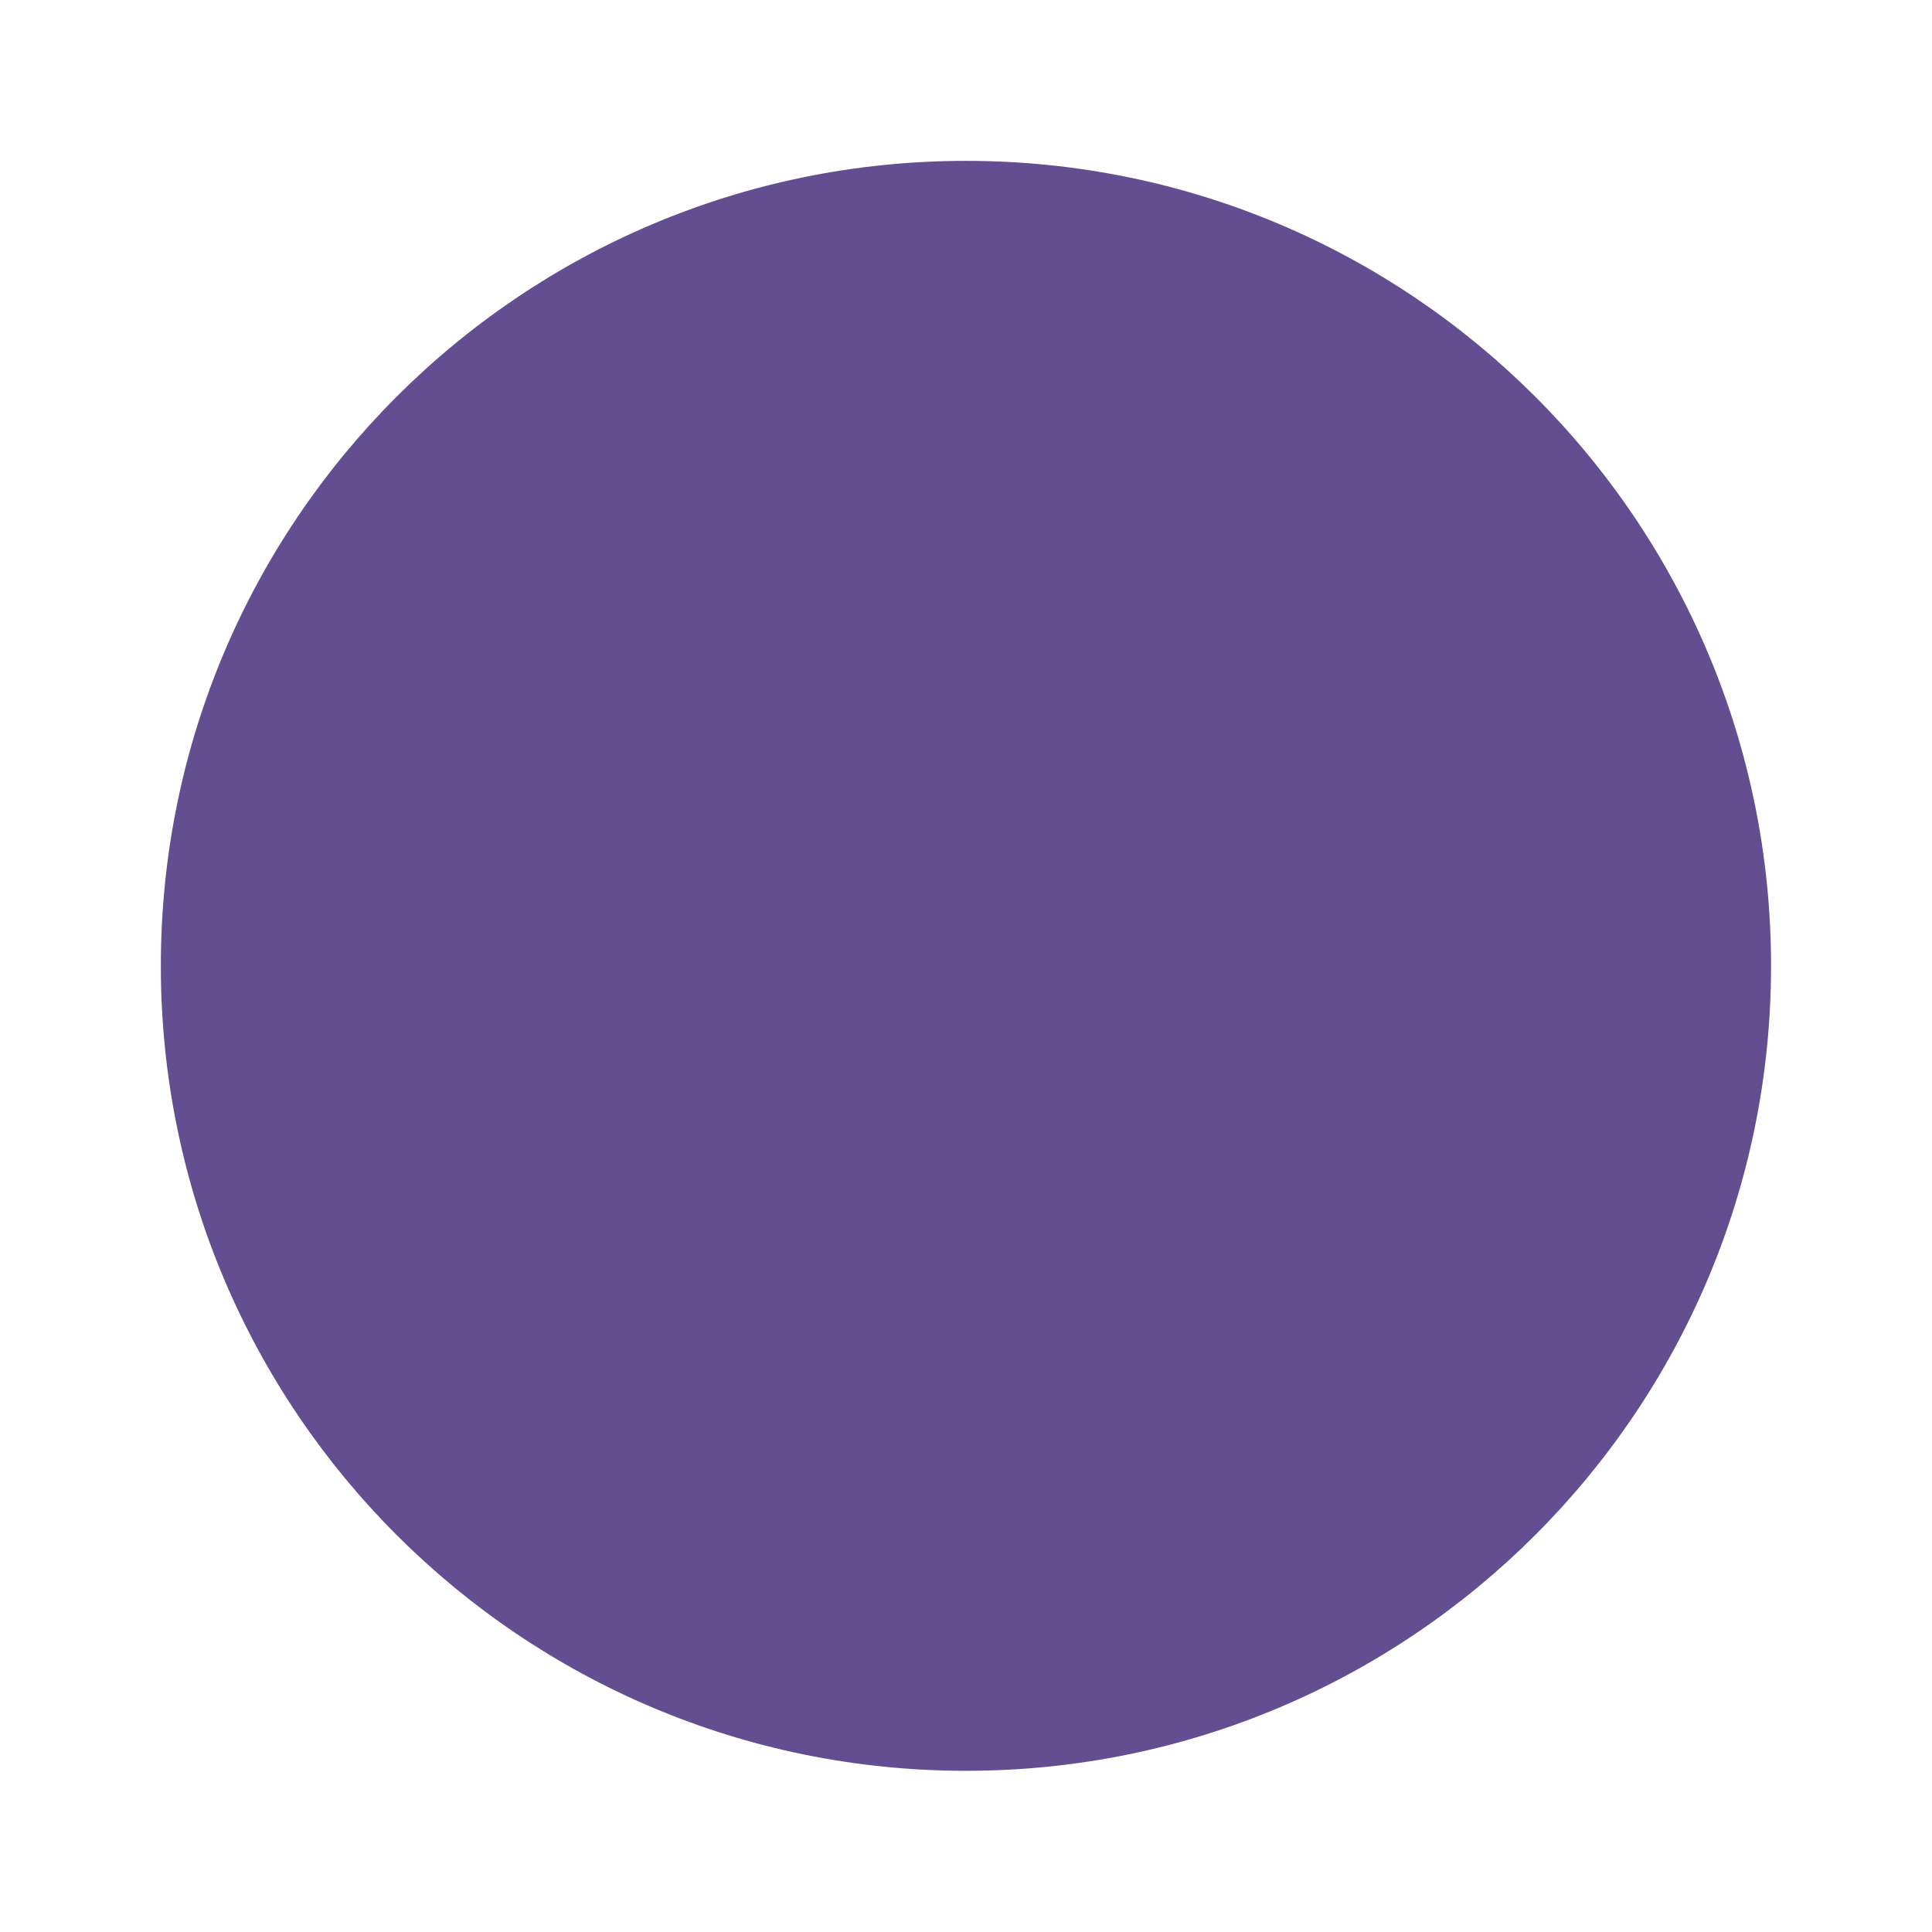
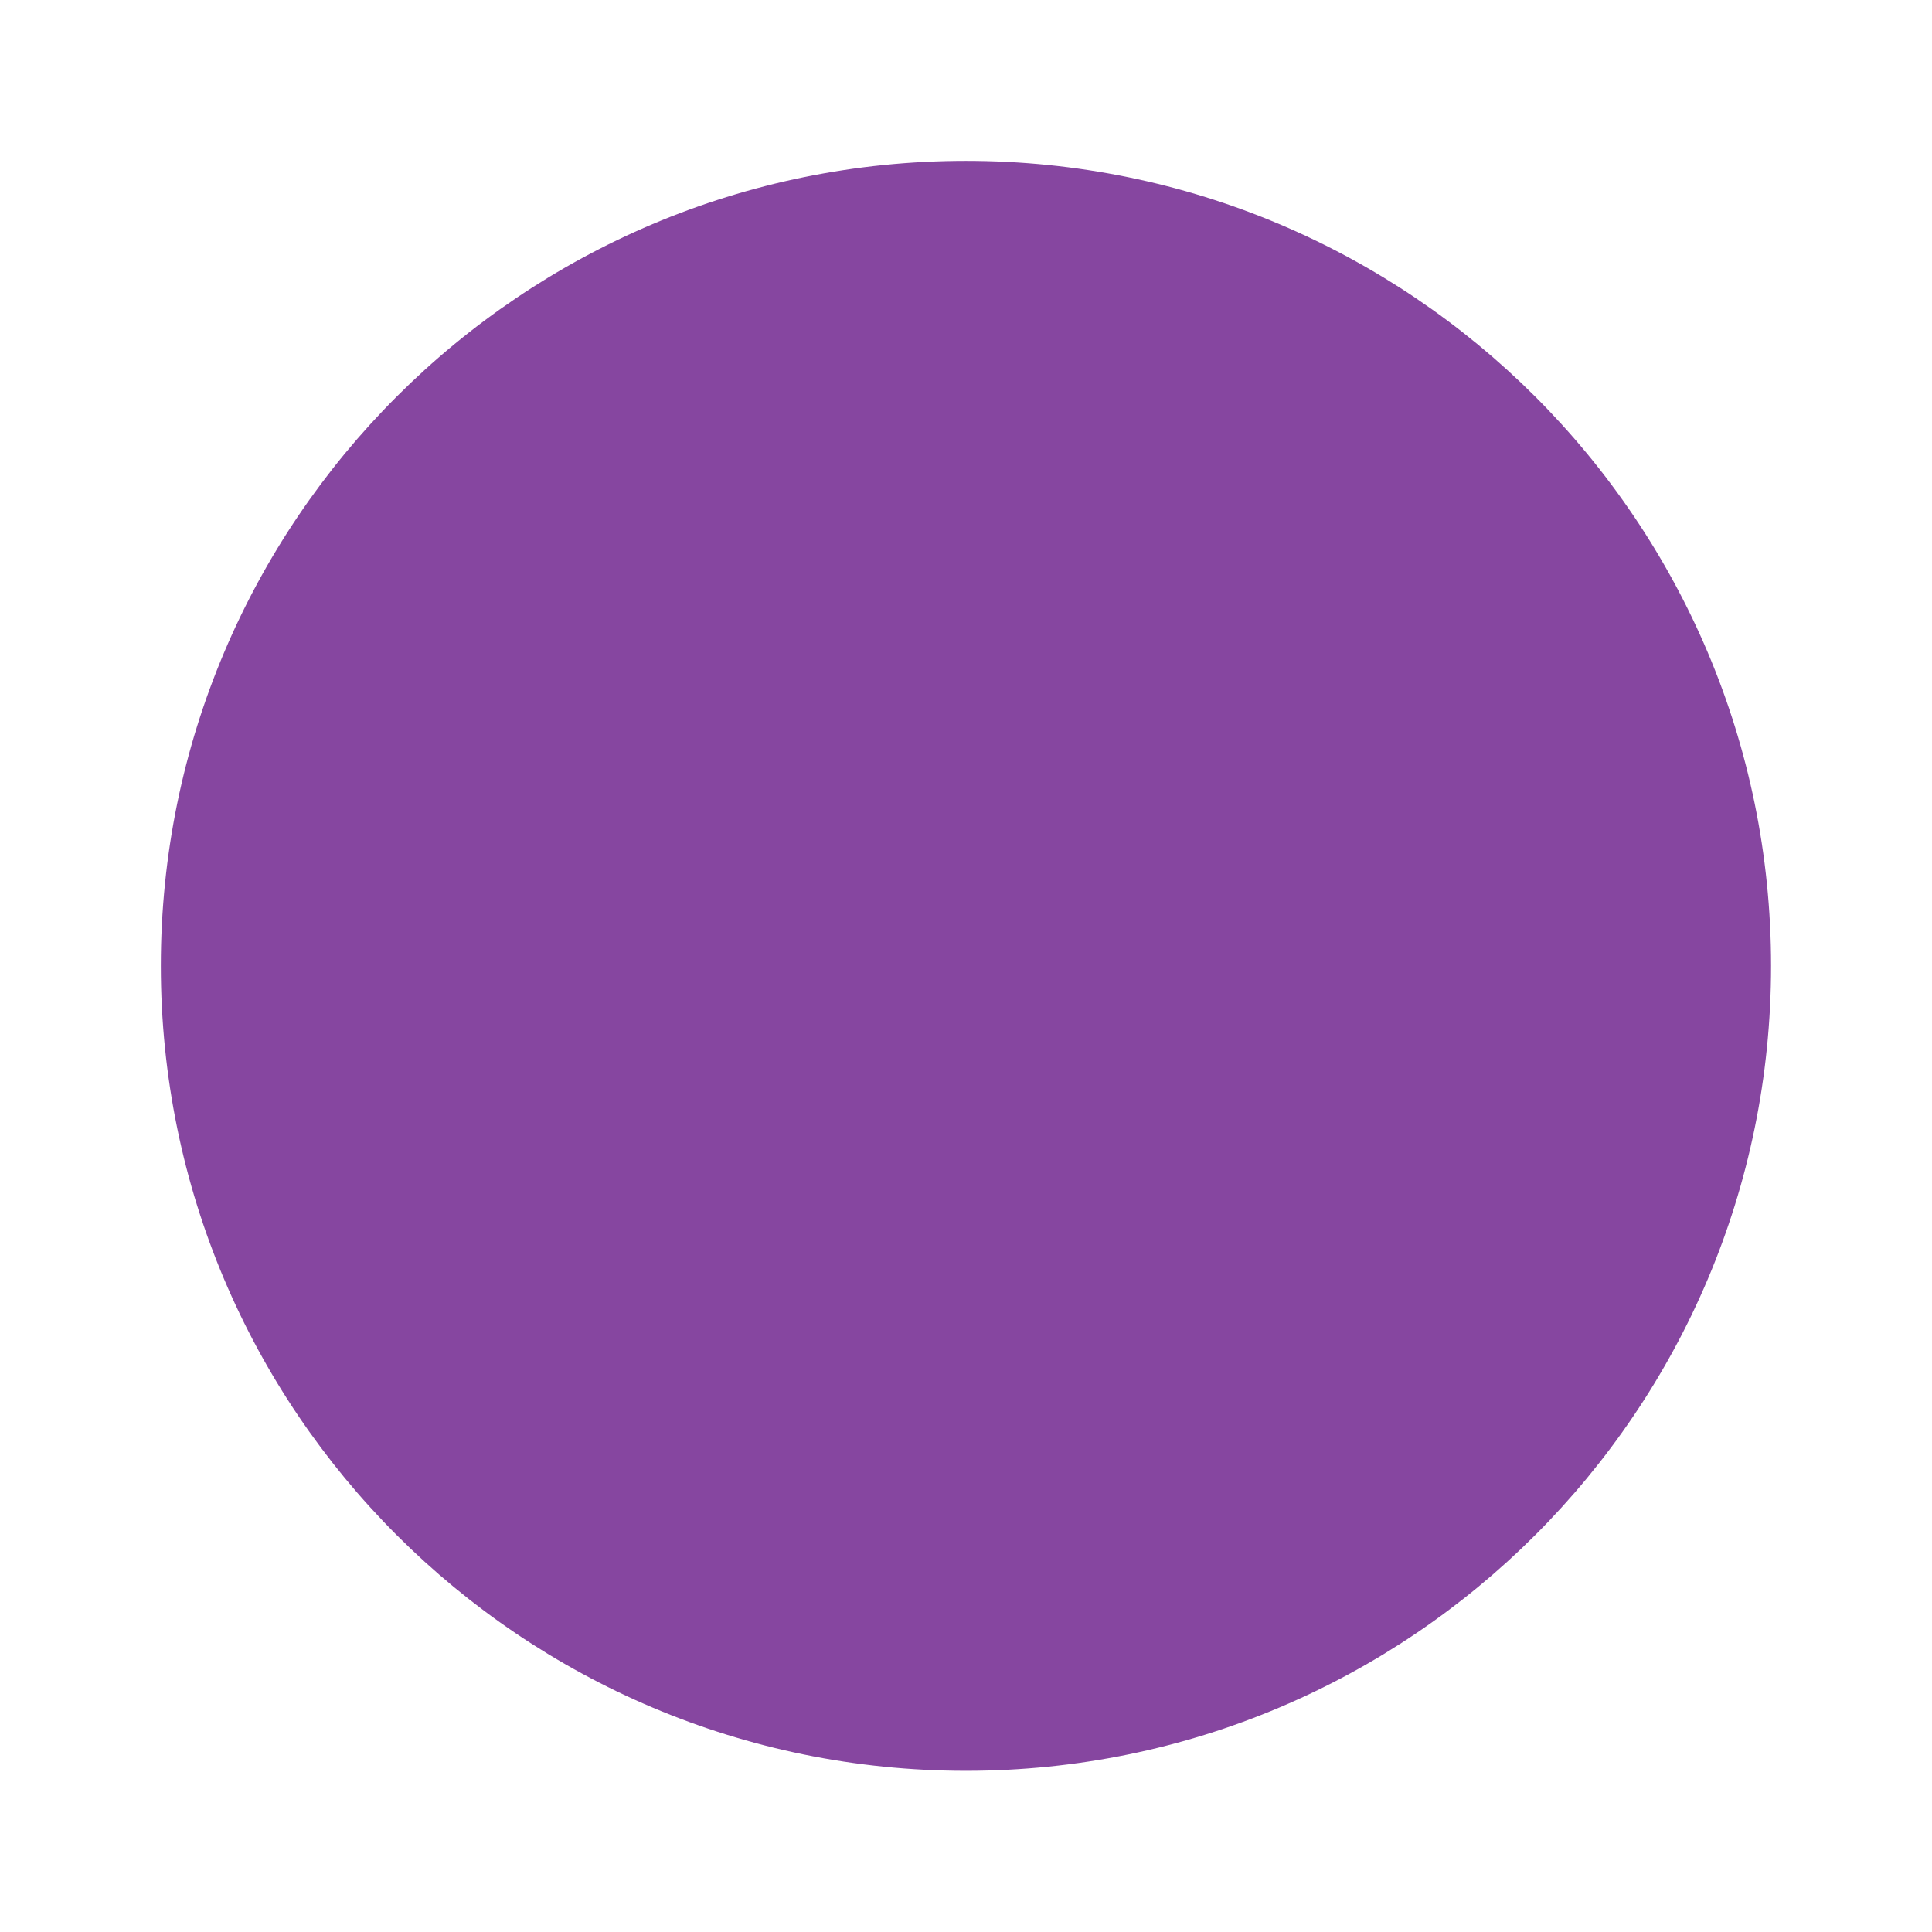
<svg xmlns="http://www.w3.org/2000/svg" version="1.1" width="3" height="3" id="svg2816">
  <defs id="defs2818">
    </defs>
  <g transform="translate(0,-13)" id="layer1" />
  <g id="layer4" transform="translate(0,-16)">
-     <path style="fill:#624e90;fill-opacity:1;stroke:none" id="path3922" d="m -7.966,10.398 c 0,0.819 -0.702,1.483 -1.568,1.483 -0.866,0 -1.568,-0.664 -1.568,-1.483 0,-0.819 0.702,-1.483 1.568,-1.483 0.866,0 1.568,0.664 1.568,1.483 z" transform="matrix(0.7972973,0,0,0.8428572,9.101351,8.735714)" />
+     <path style="fill:#8646a0;fill-opacity:1;stroke:none" id="path3922" d="m -7.966,10.398 c 0,0.819 -0.702,1.483 -1.568,1.483 -0.866,0 -1.568,-0.664 -1.568,-1.483 0,-0.819 0.702,-1.483 1.568,-1.483 0.866,0 1.568,0.664 1.568,1.483 z" transform="matrix(0.7972973,0,0,0.8428572,9.101351,8.735714)" />
  </g>
</svg>
